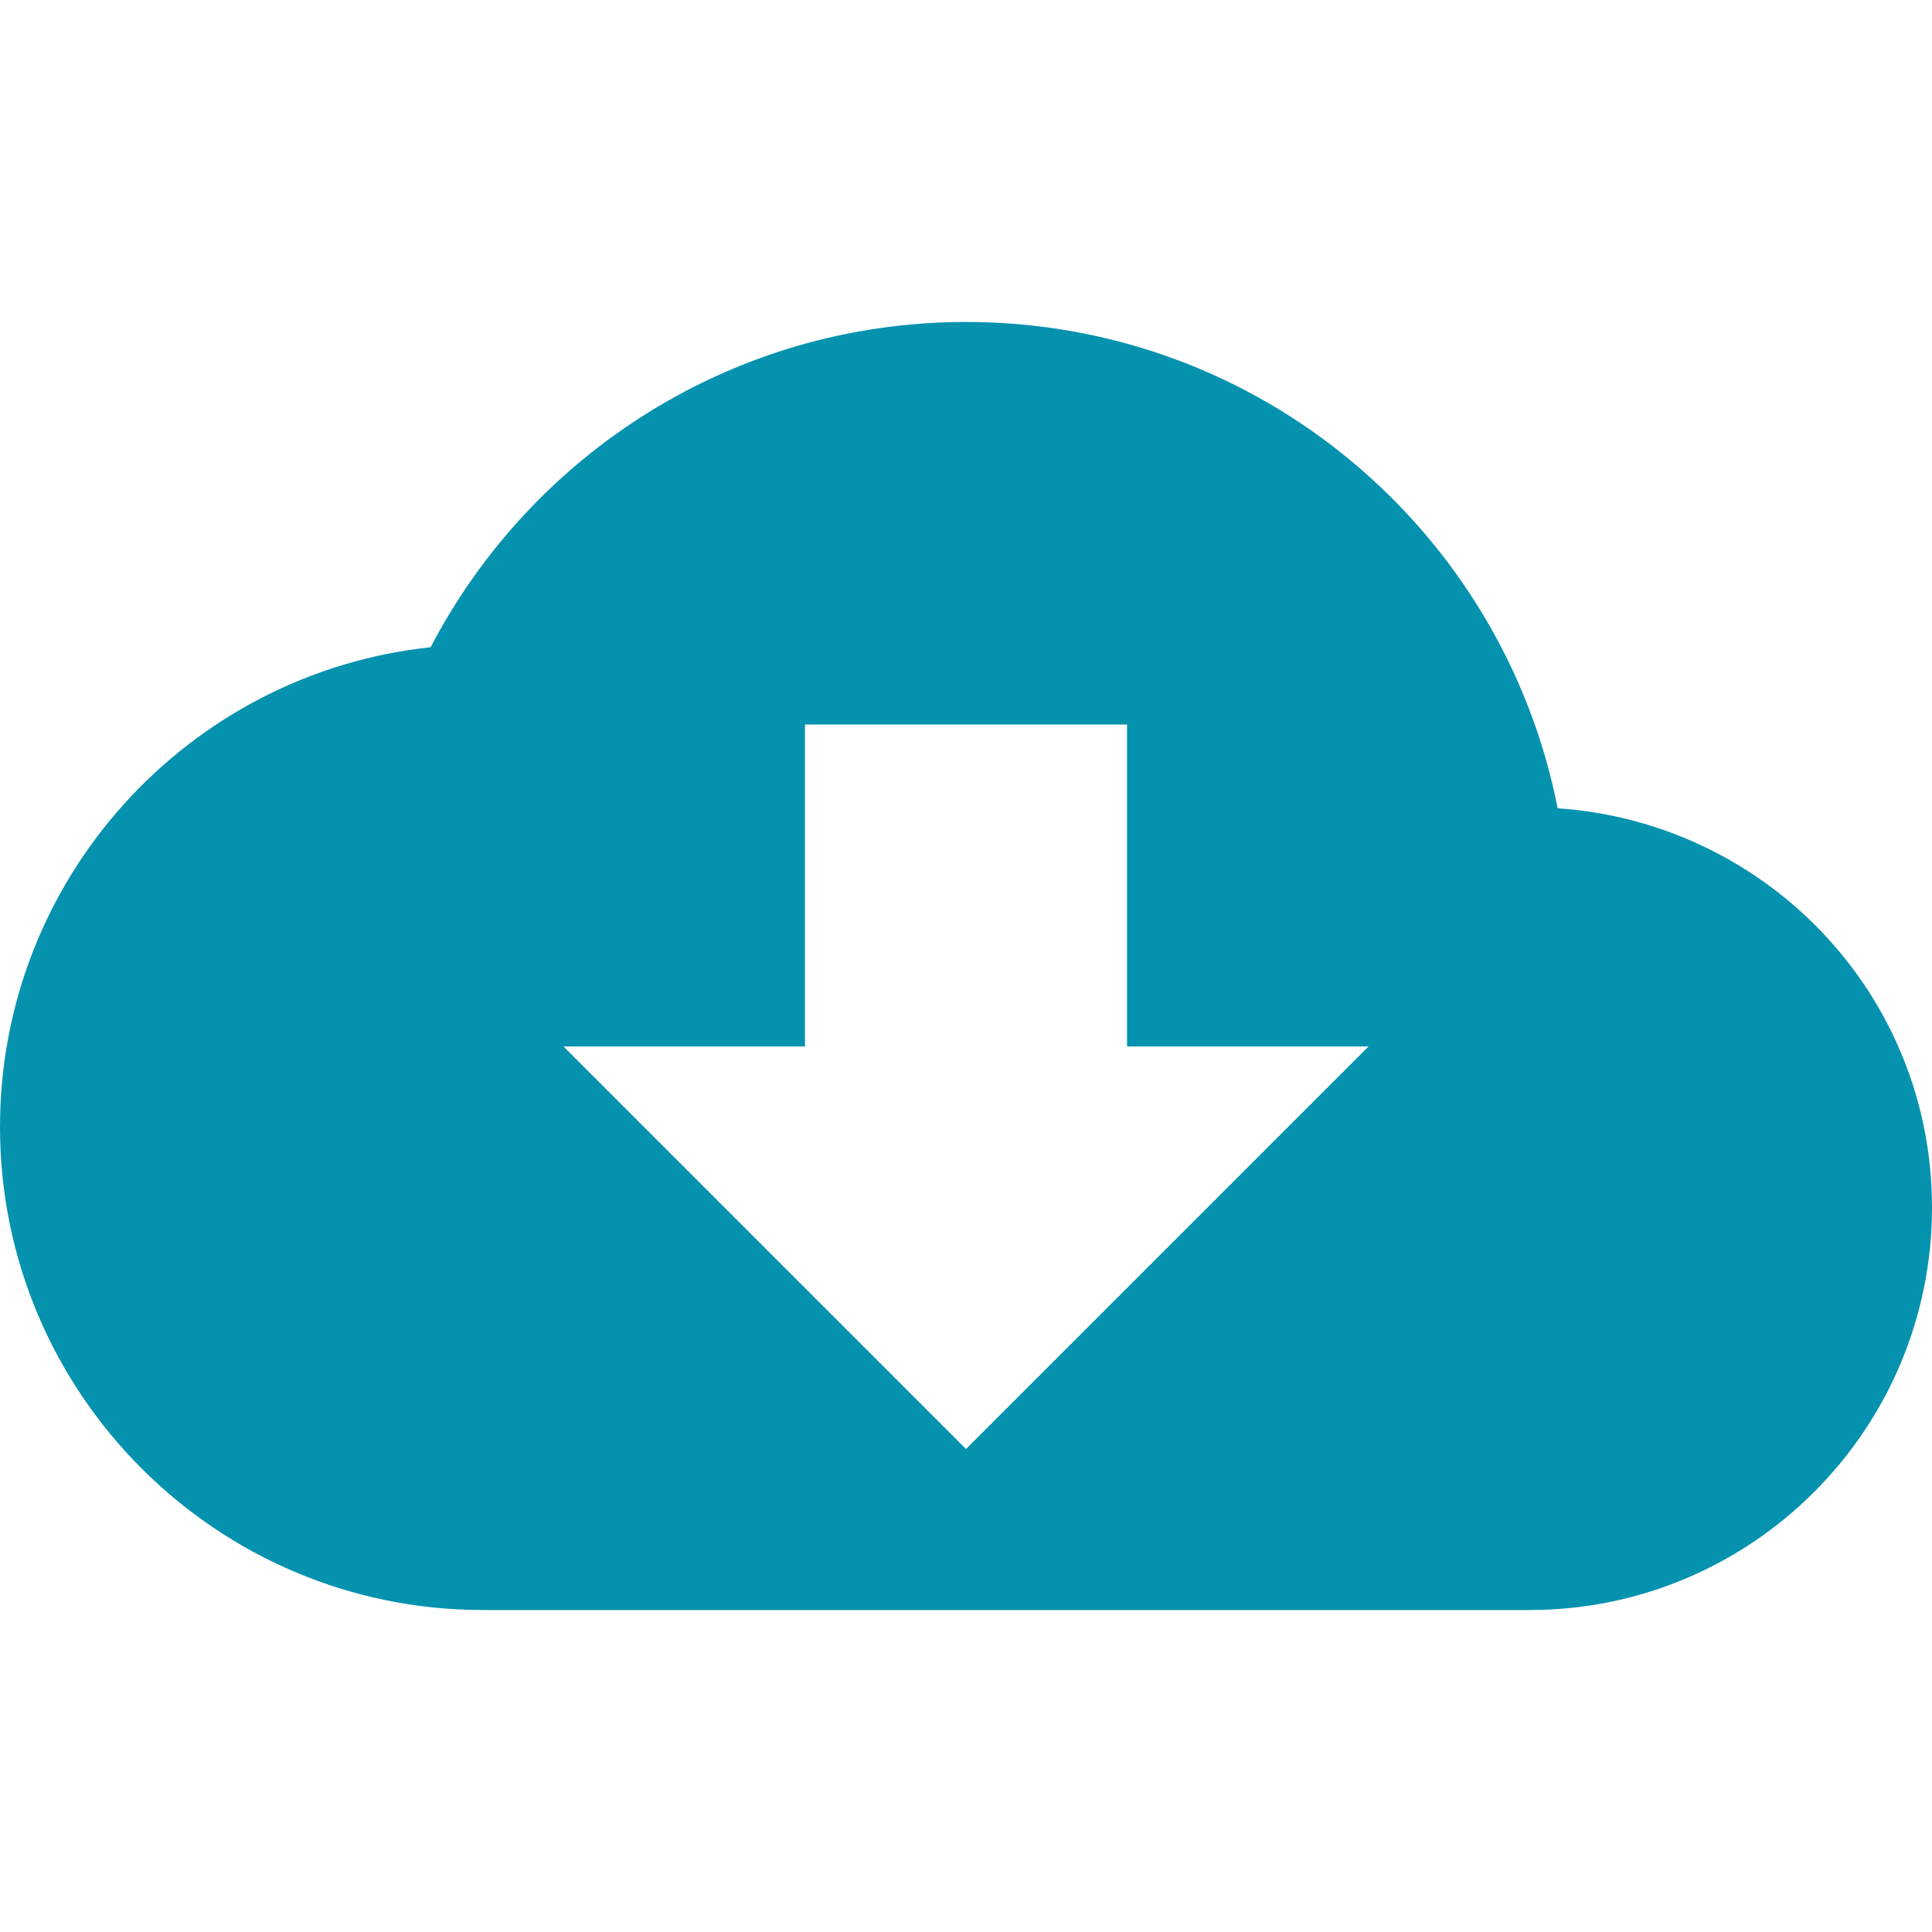
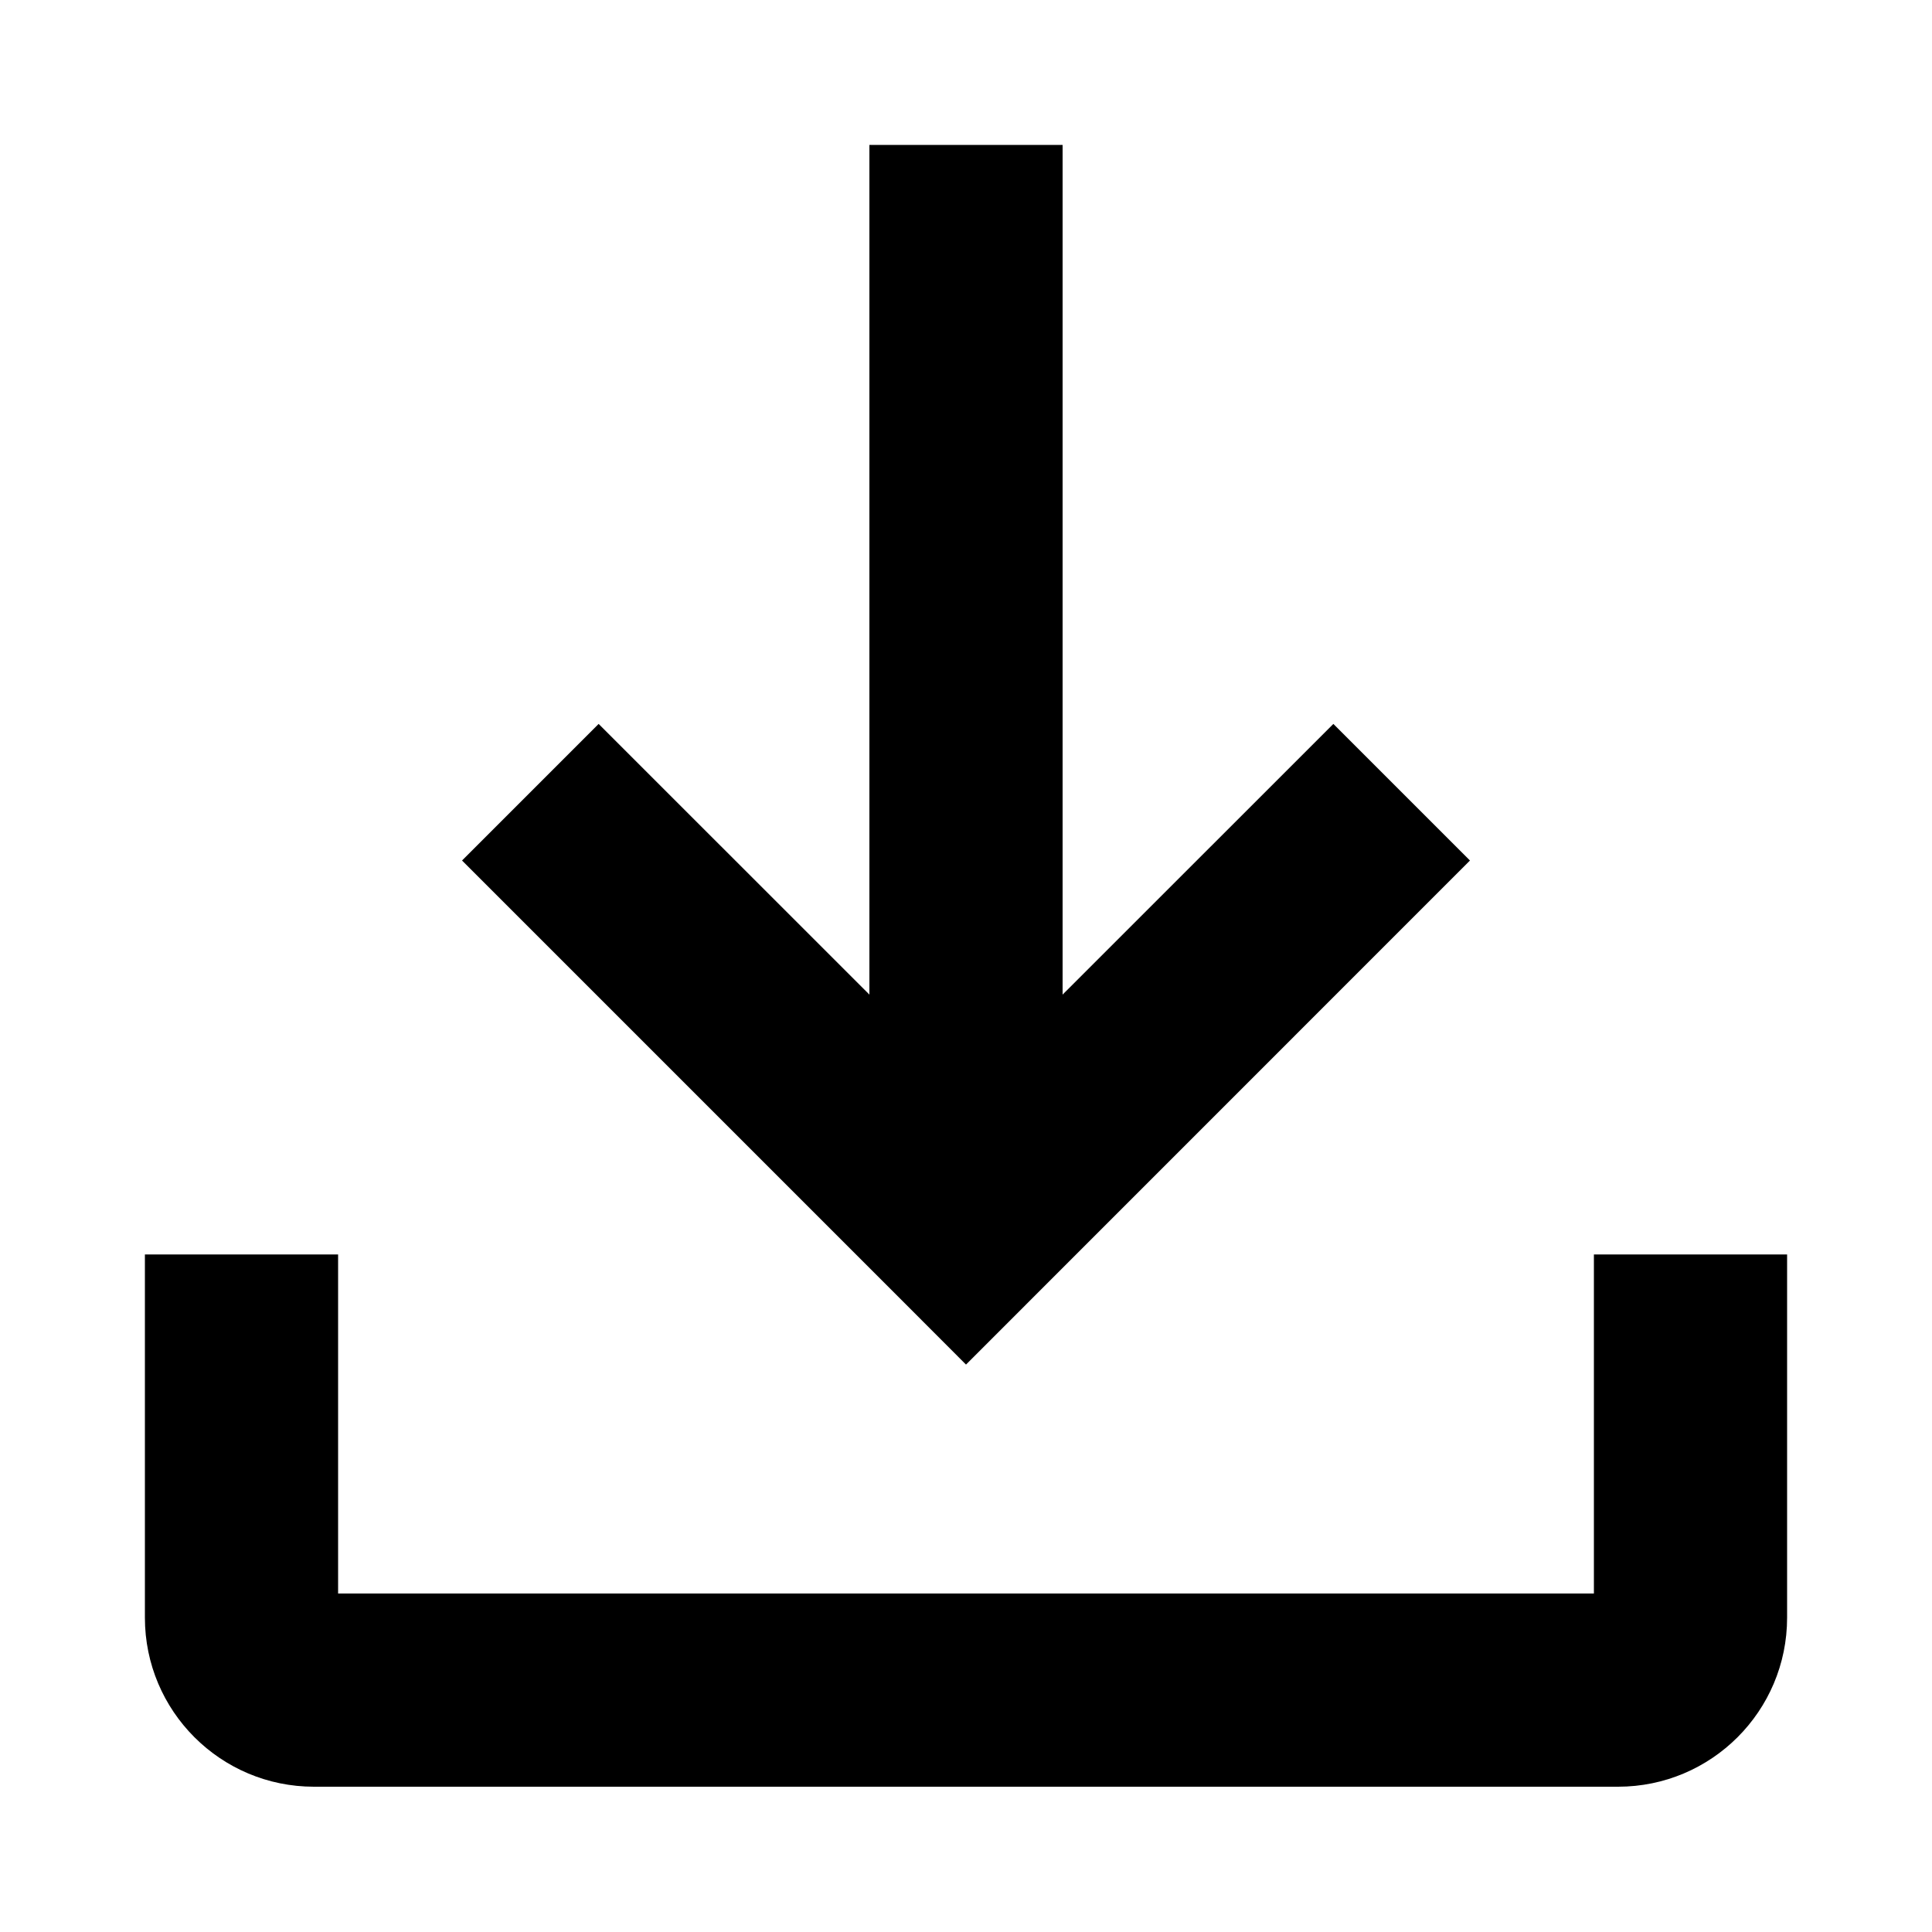
<svg xmlns="http://www.w3.org/2000/svg" width="20" height="20" viewBox="0 0 20 20">
-   <path fill="#0592AF" d="M16.125 8.367C15.558 5.492 13.033 3.333 10 3.333 7.592 3.333 5.5 4.7 4.458 6.7 1.95 6.967 0 9.092 0 11.667c0 2.758 2.242 5 5 5h10.833c2.3 0 4.167-1.867 4.167-4.167 0-2.2-1.708-3.983-3.875-4.133zm-1.958 2.466L10 15l-4.167-4.167h2.5V7.5h3.334v3.333h2.5z" />
+   <path d="M3.5 12.986v3.51h13v-3.51h2v3.76a1.75 1.75 0 0 1-1.75 1.75H3.25a1.75 1.75 0 0 1-1.75-1.75v-3.76h2Zm10.303-5.492 1.414 1.414L10 14.126l-.707-.708-4.51-4.51 1.414-1.414L9 10.296V1.5h2v8.796l2.803-2.802Z" />
</svg>
